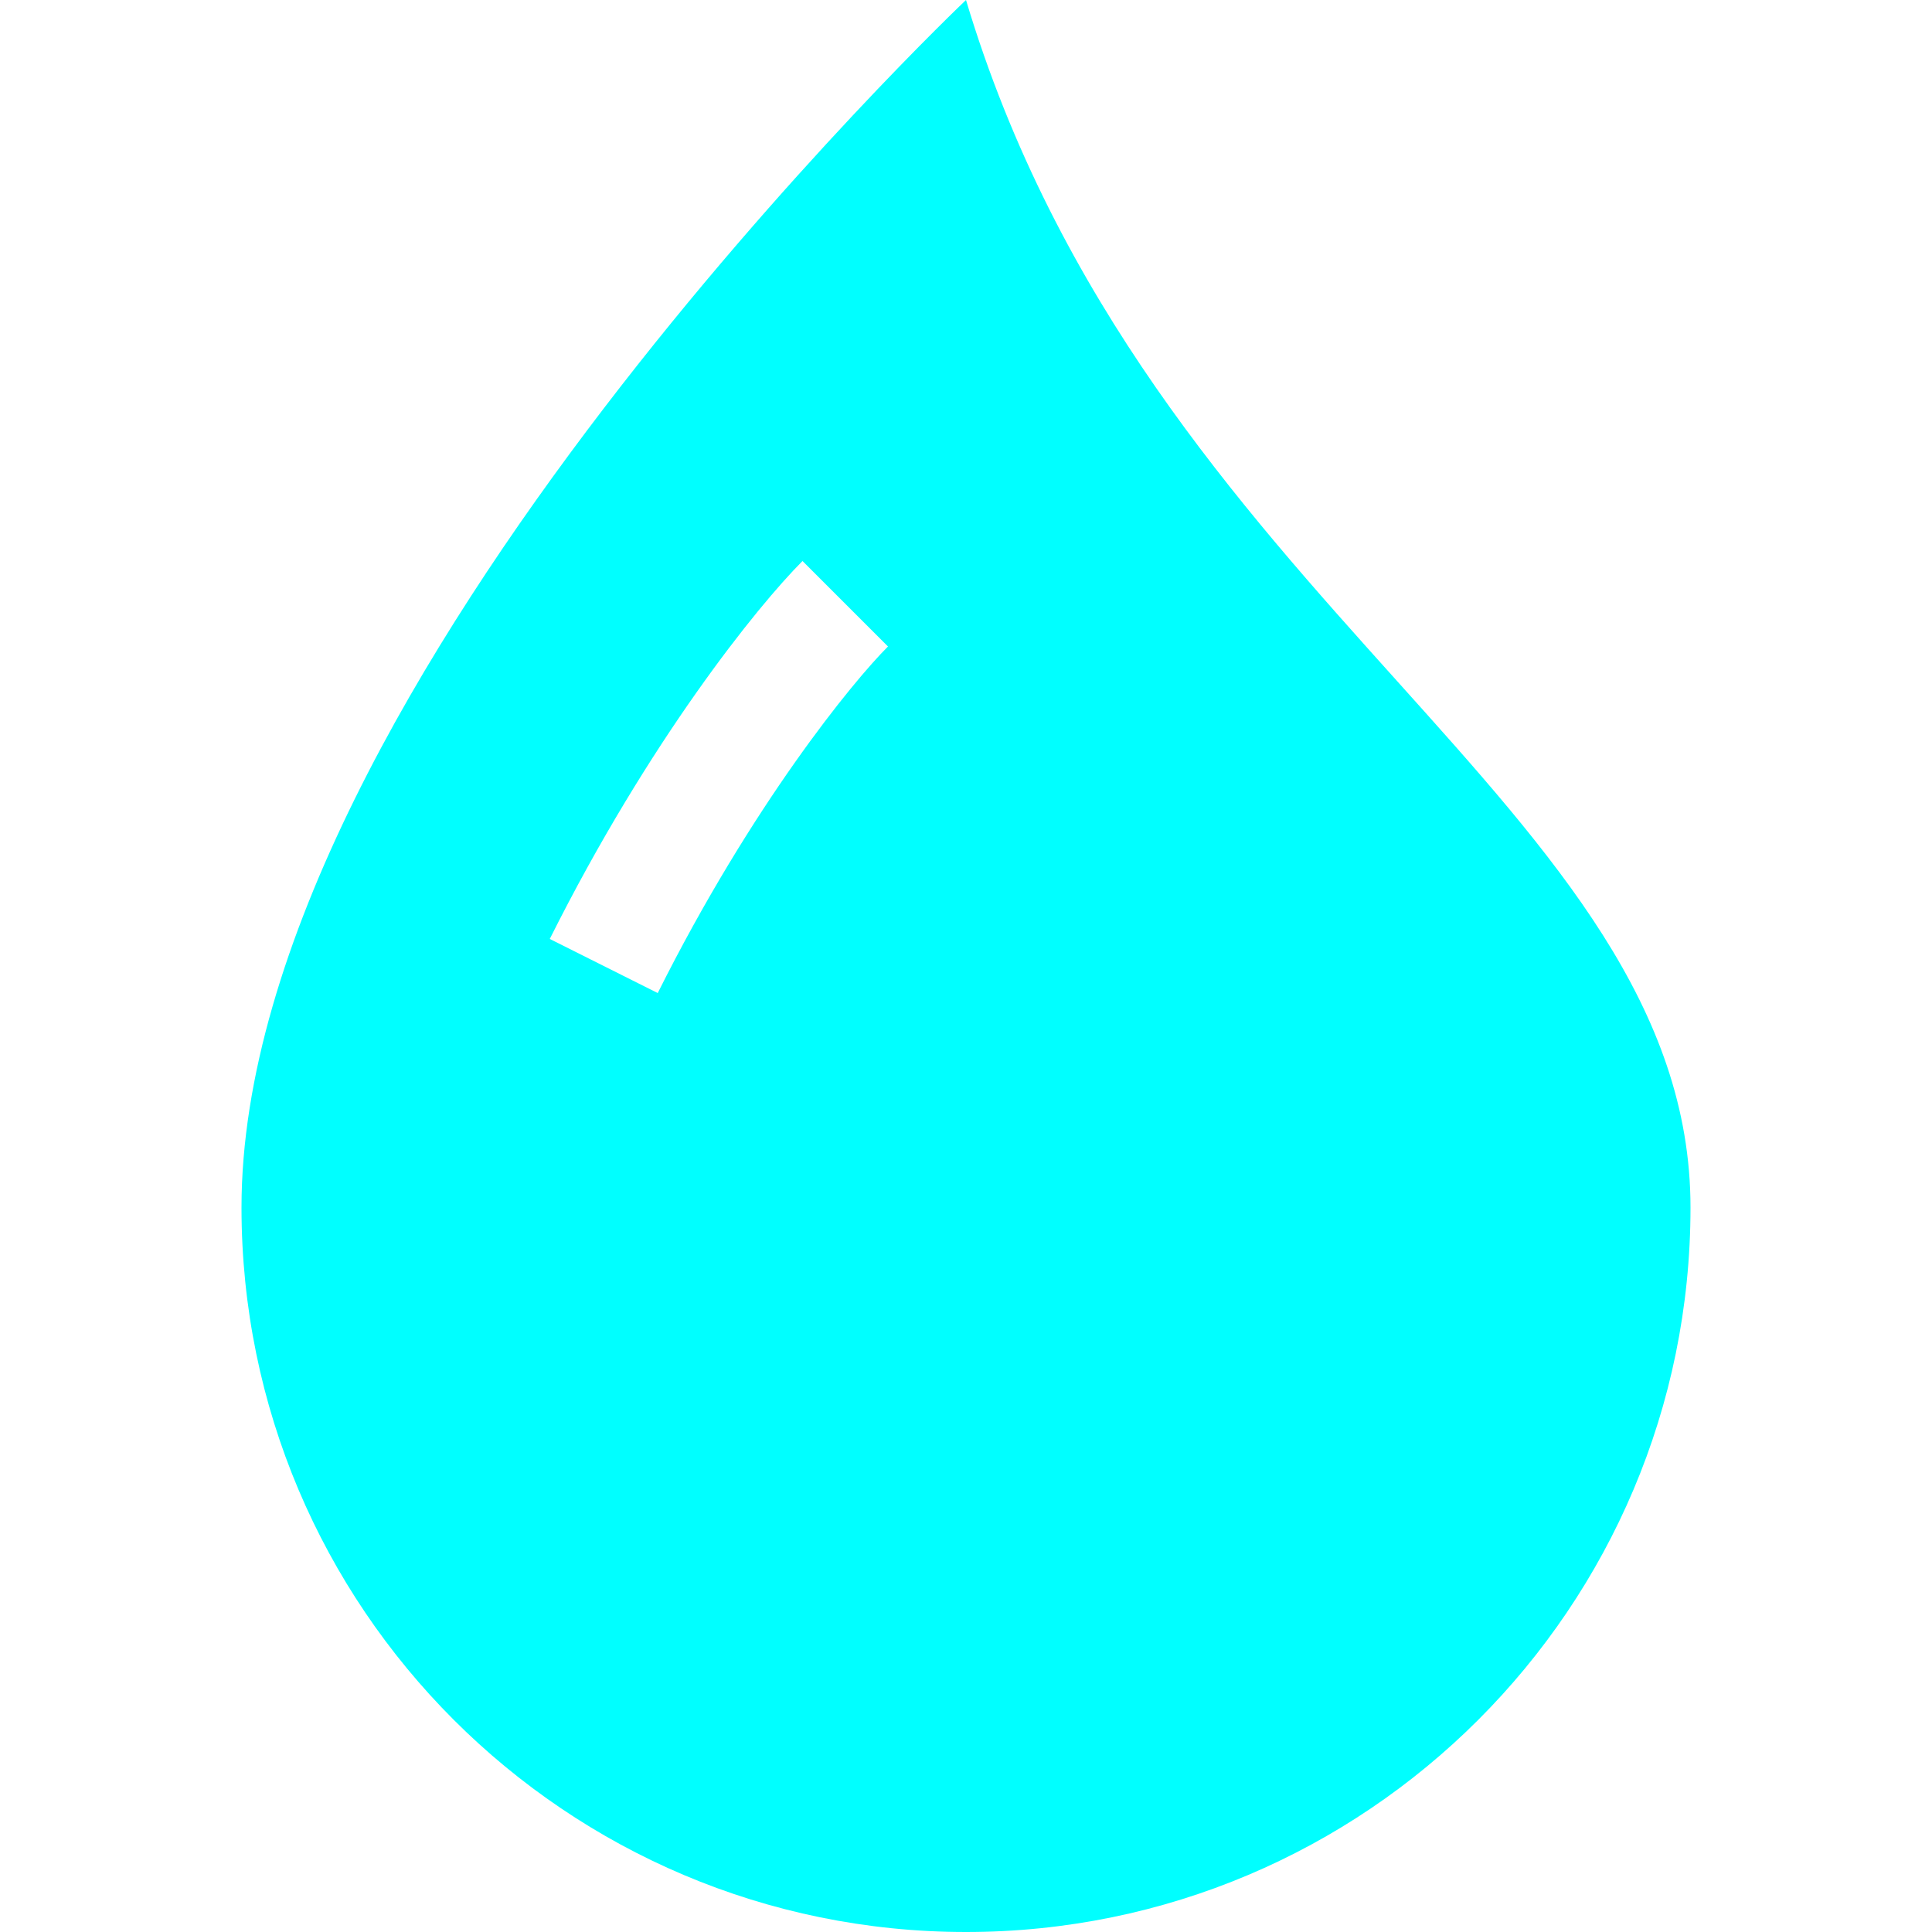
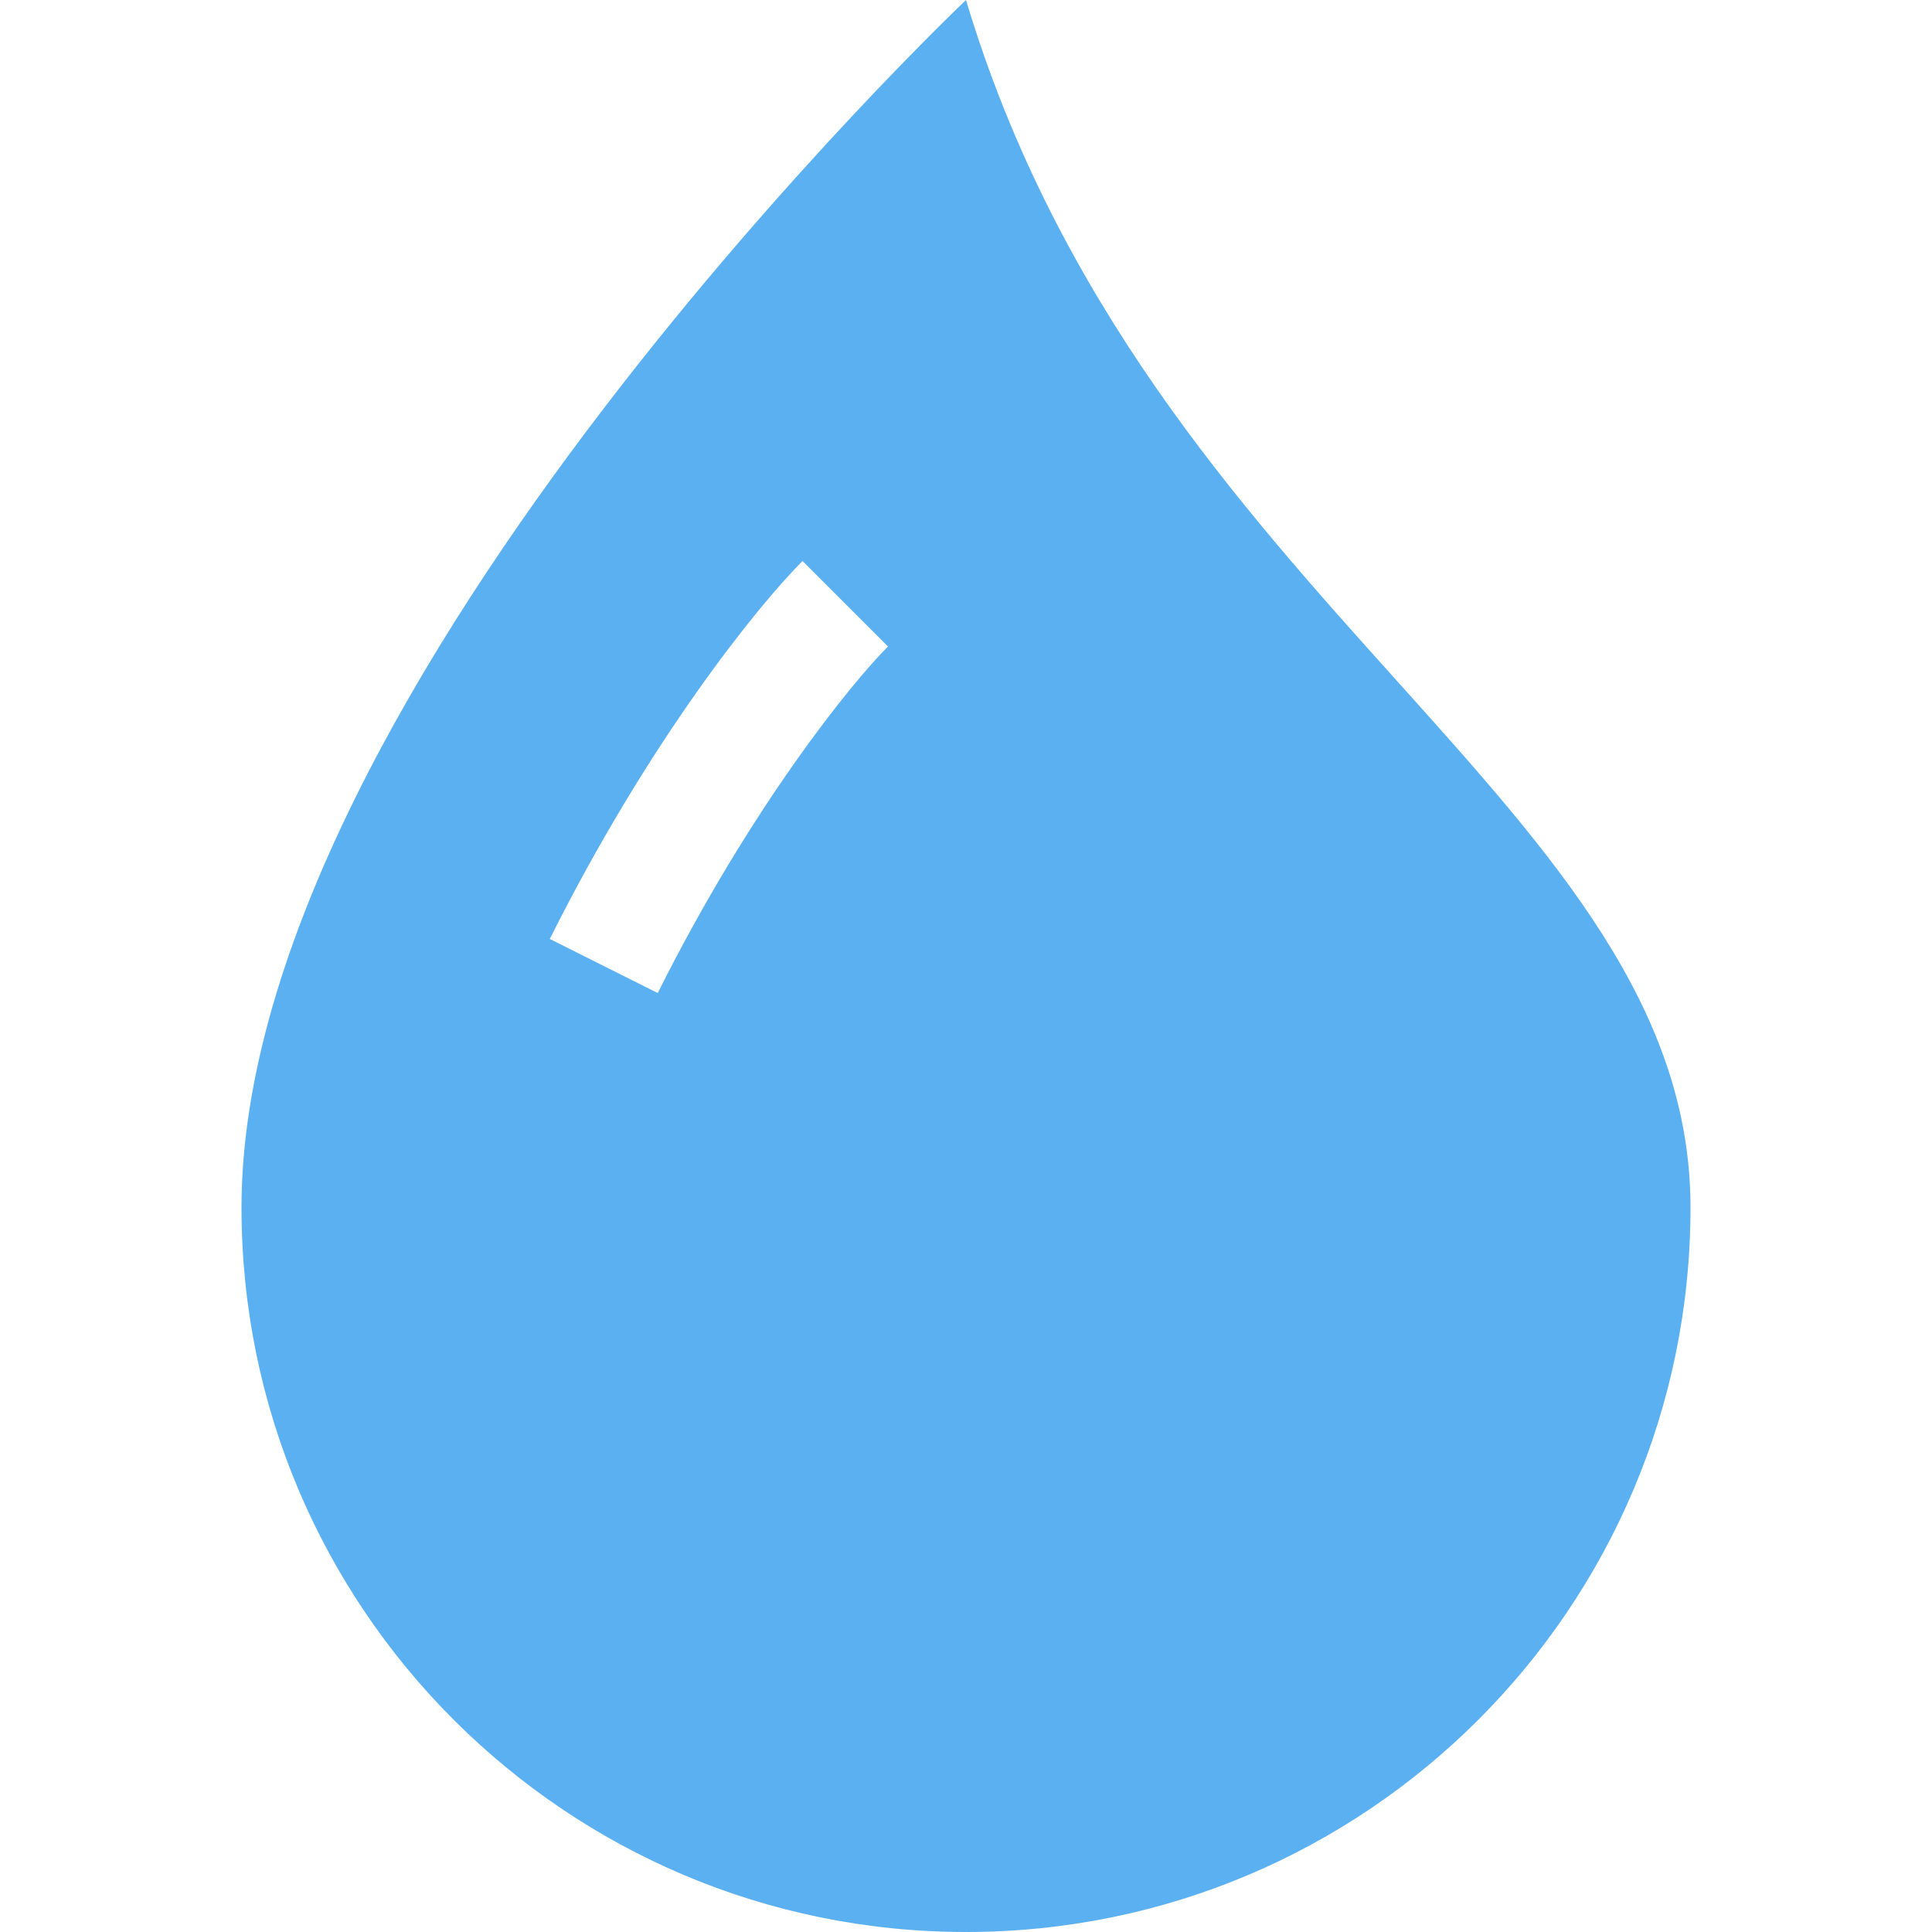
- <svg xmlns="http://www.w3.org/2000/svg" width="16" height="16" fill="aqua" class="bi bi-droplet-fill" viewBox="0 0 16 16">
+ <svg xmlns="http://www.w3.org/2000/svg" width="16" height="16" fill="#5AB0F0" class="bi bi-droplet-fill" viewBox="0 0 16 16">
  <path fill-rule="evenodd" d="M8 16a6 6 0 0 0 6-6c0-1.655-1.122-2.904-2.432-4.362C10.254 4.176 8.75 2.503 8 0c0 0-6 5.686-6 10a6 6 0 0 0 6 6zM6.646 4.646c-.376.377-1.272 1.489-2.093 3.13l.894.448c.78-1.559 1.616-2.58 1.907-2.87l-.708-.708z" />
</svg>
